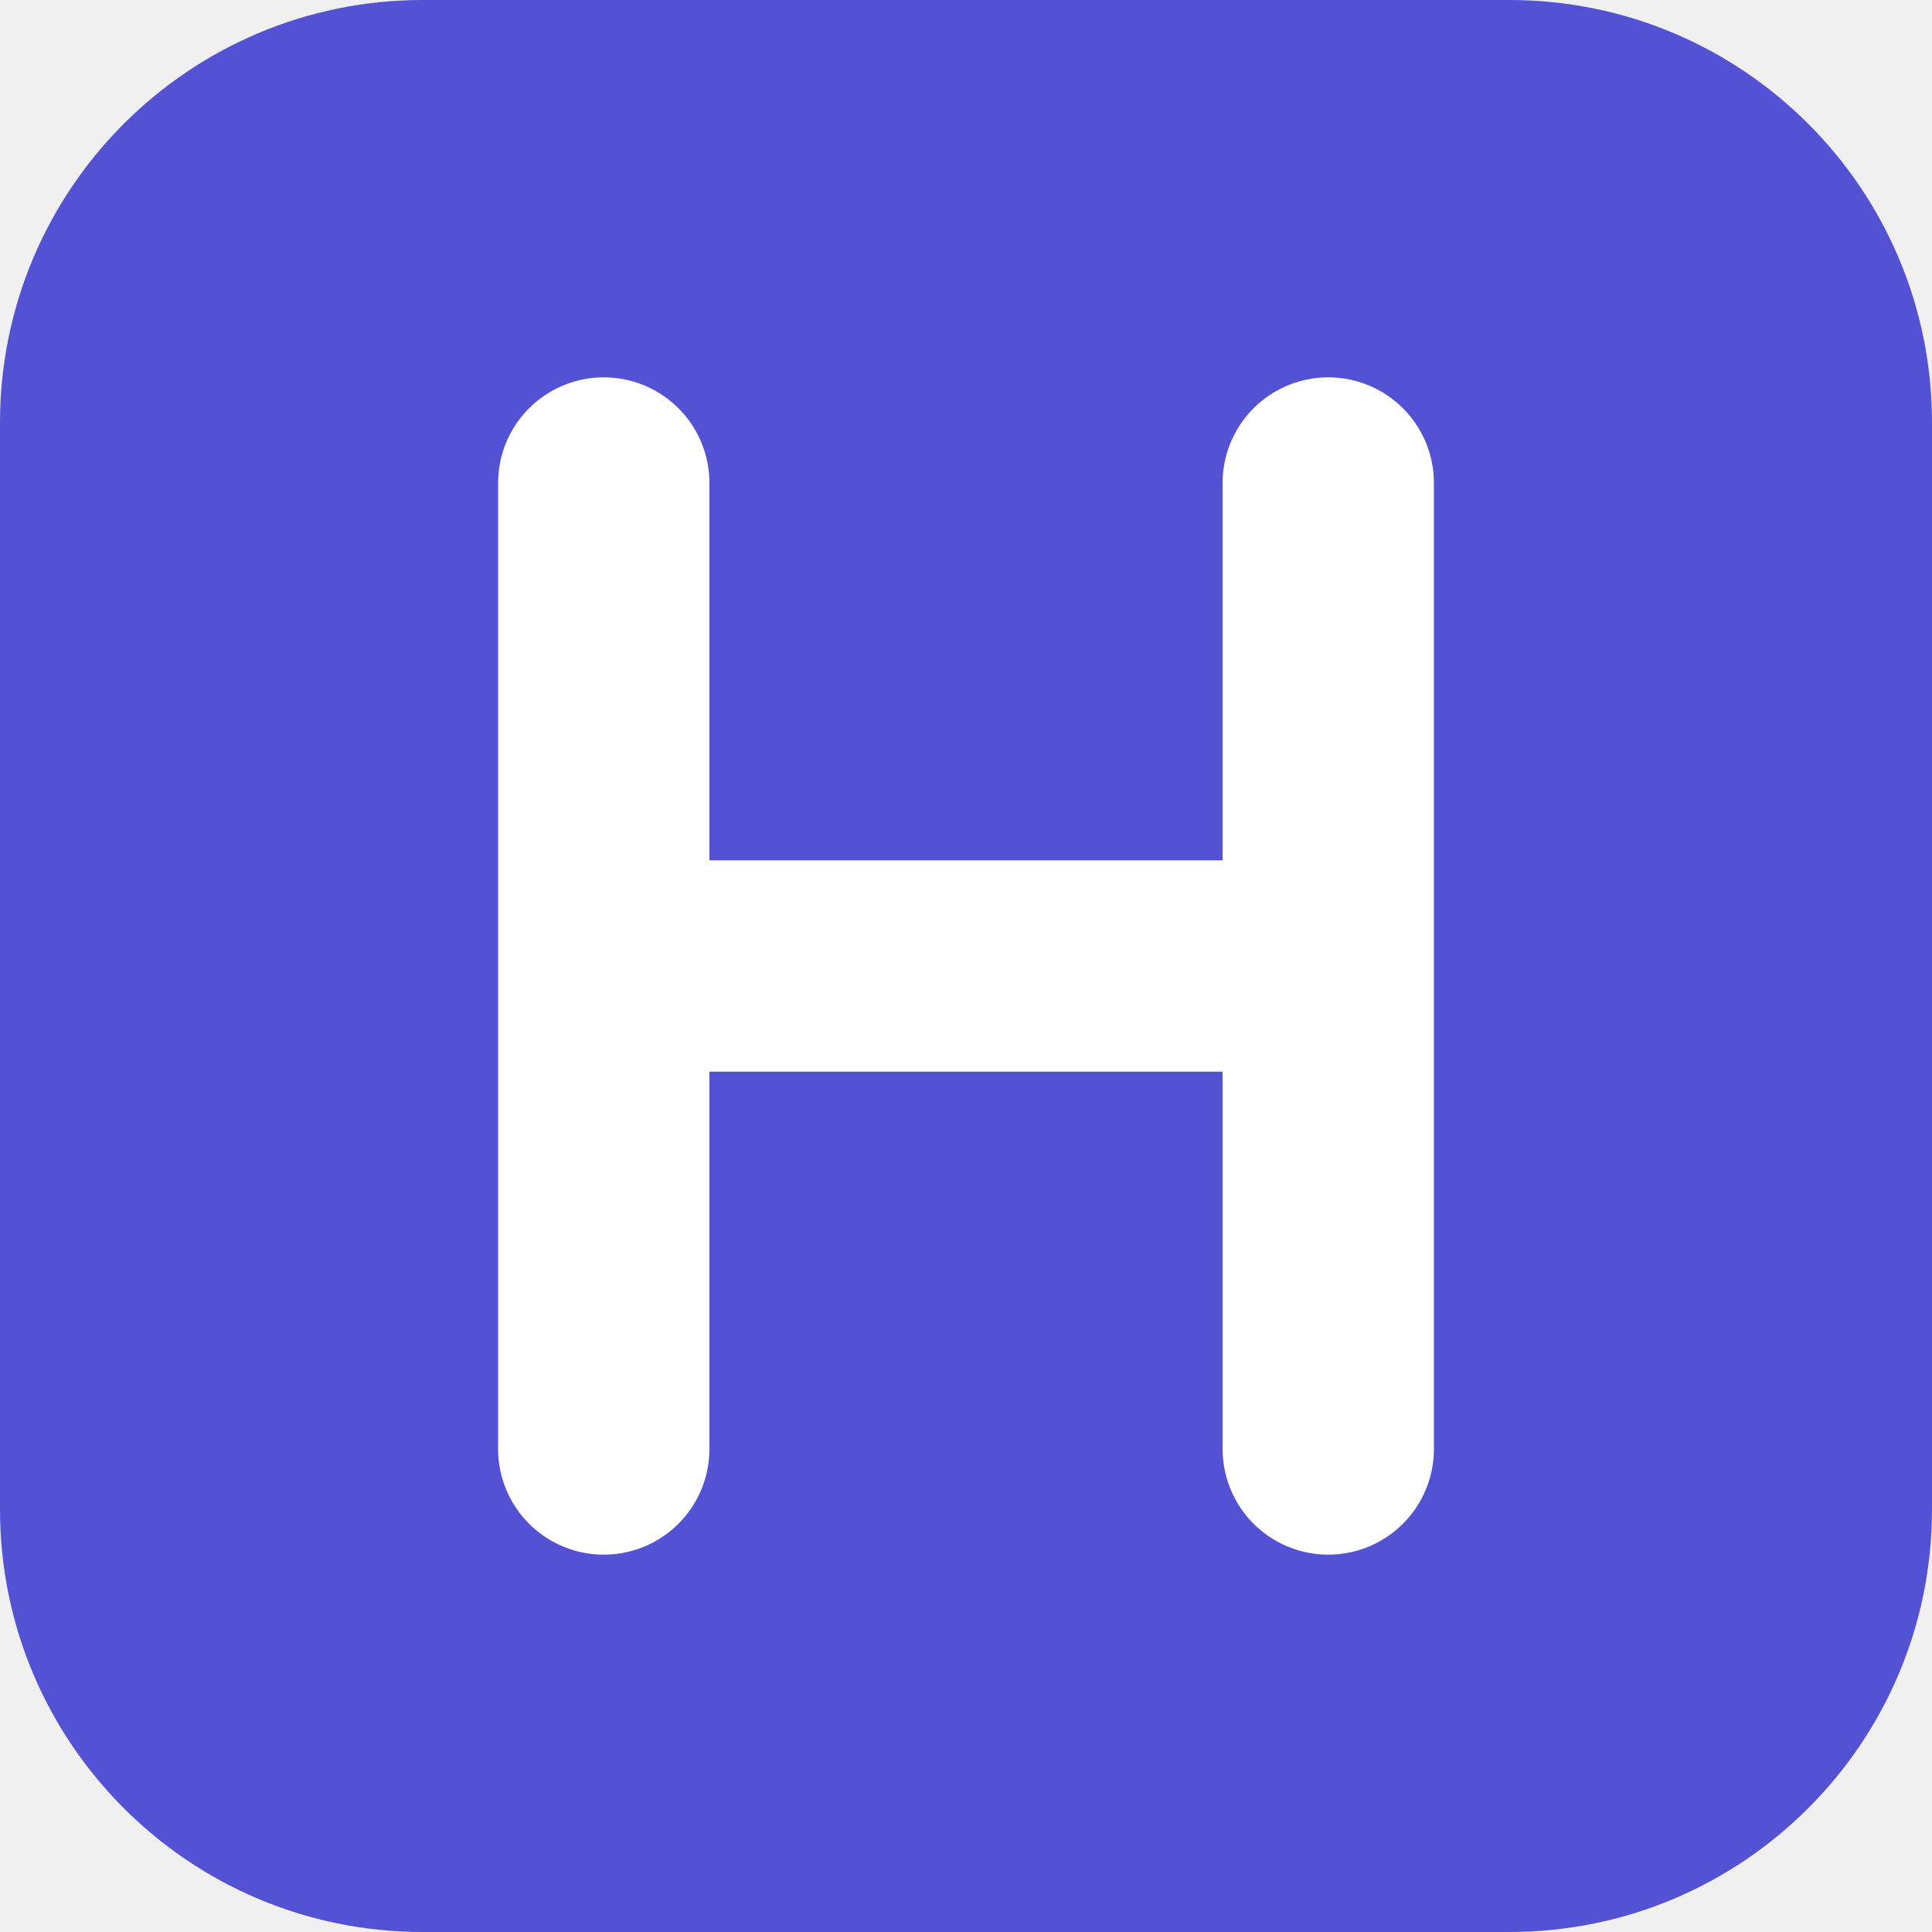
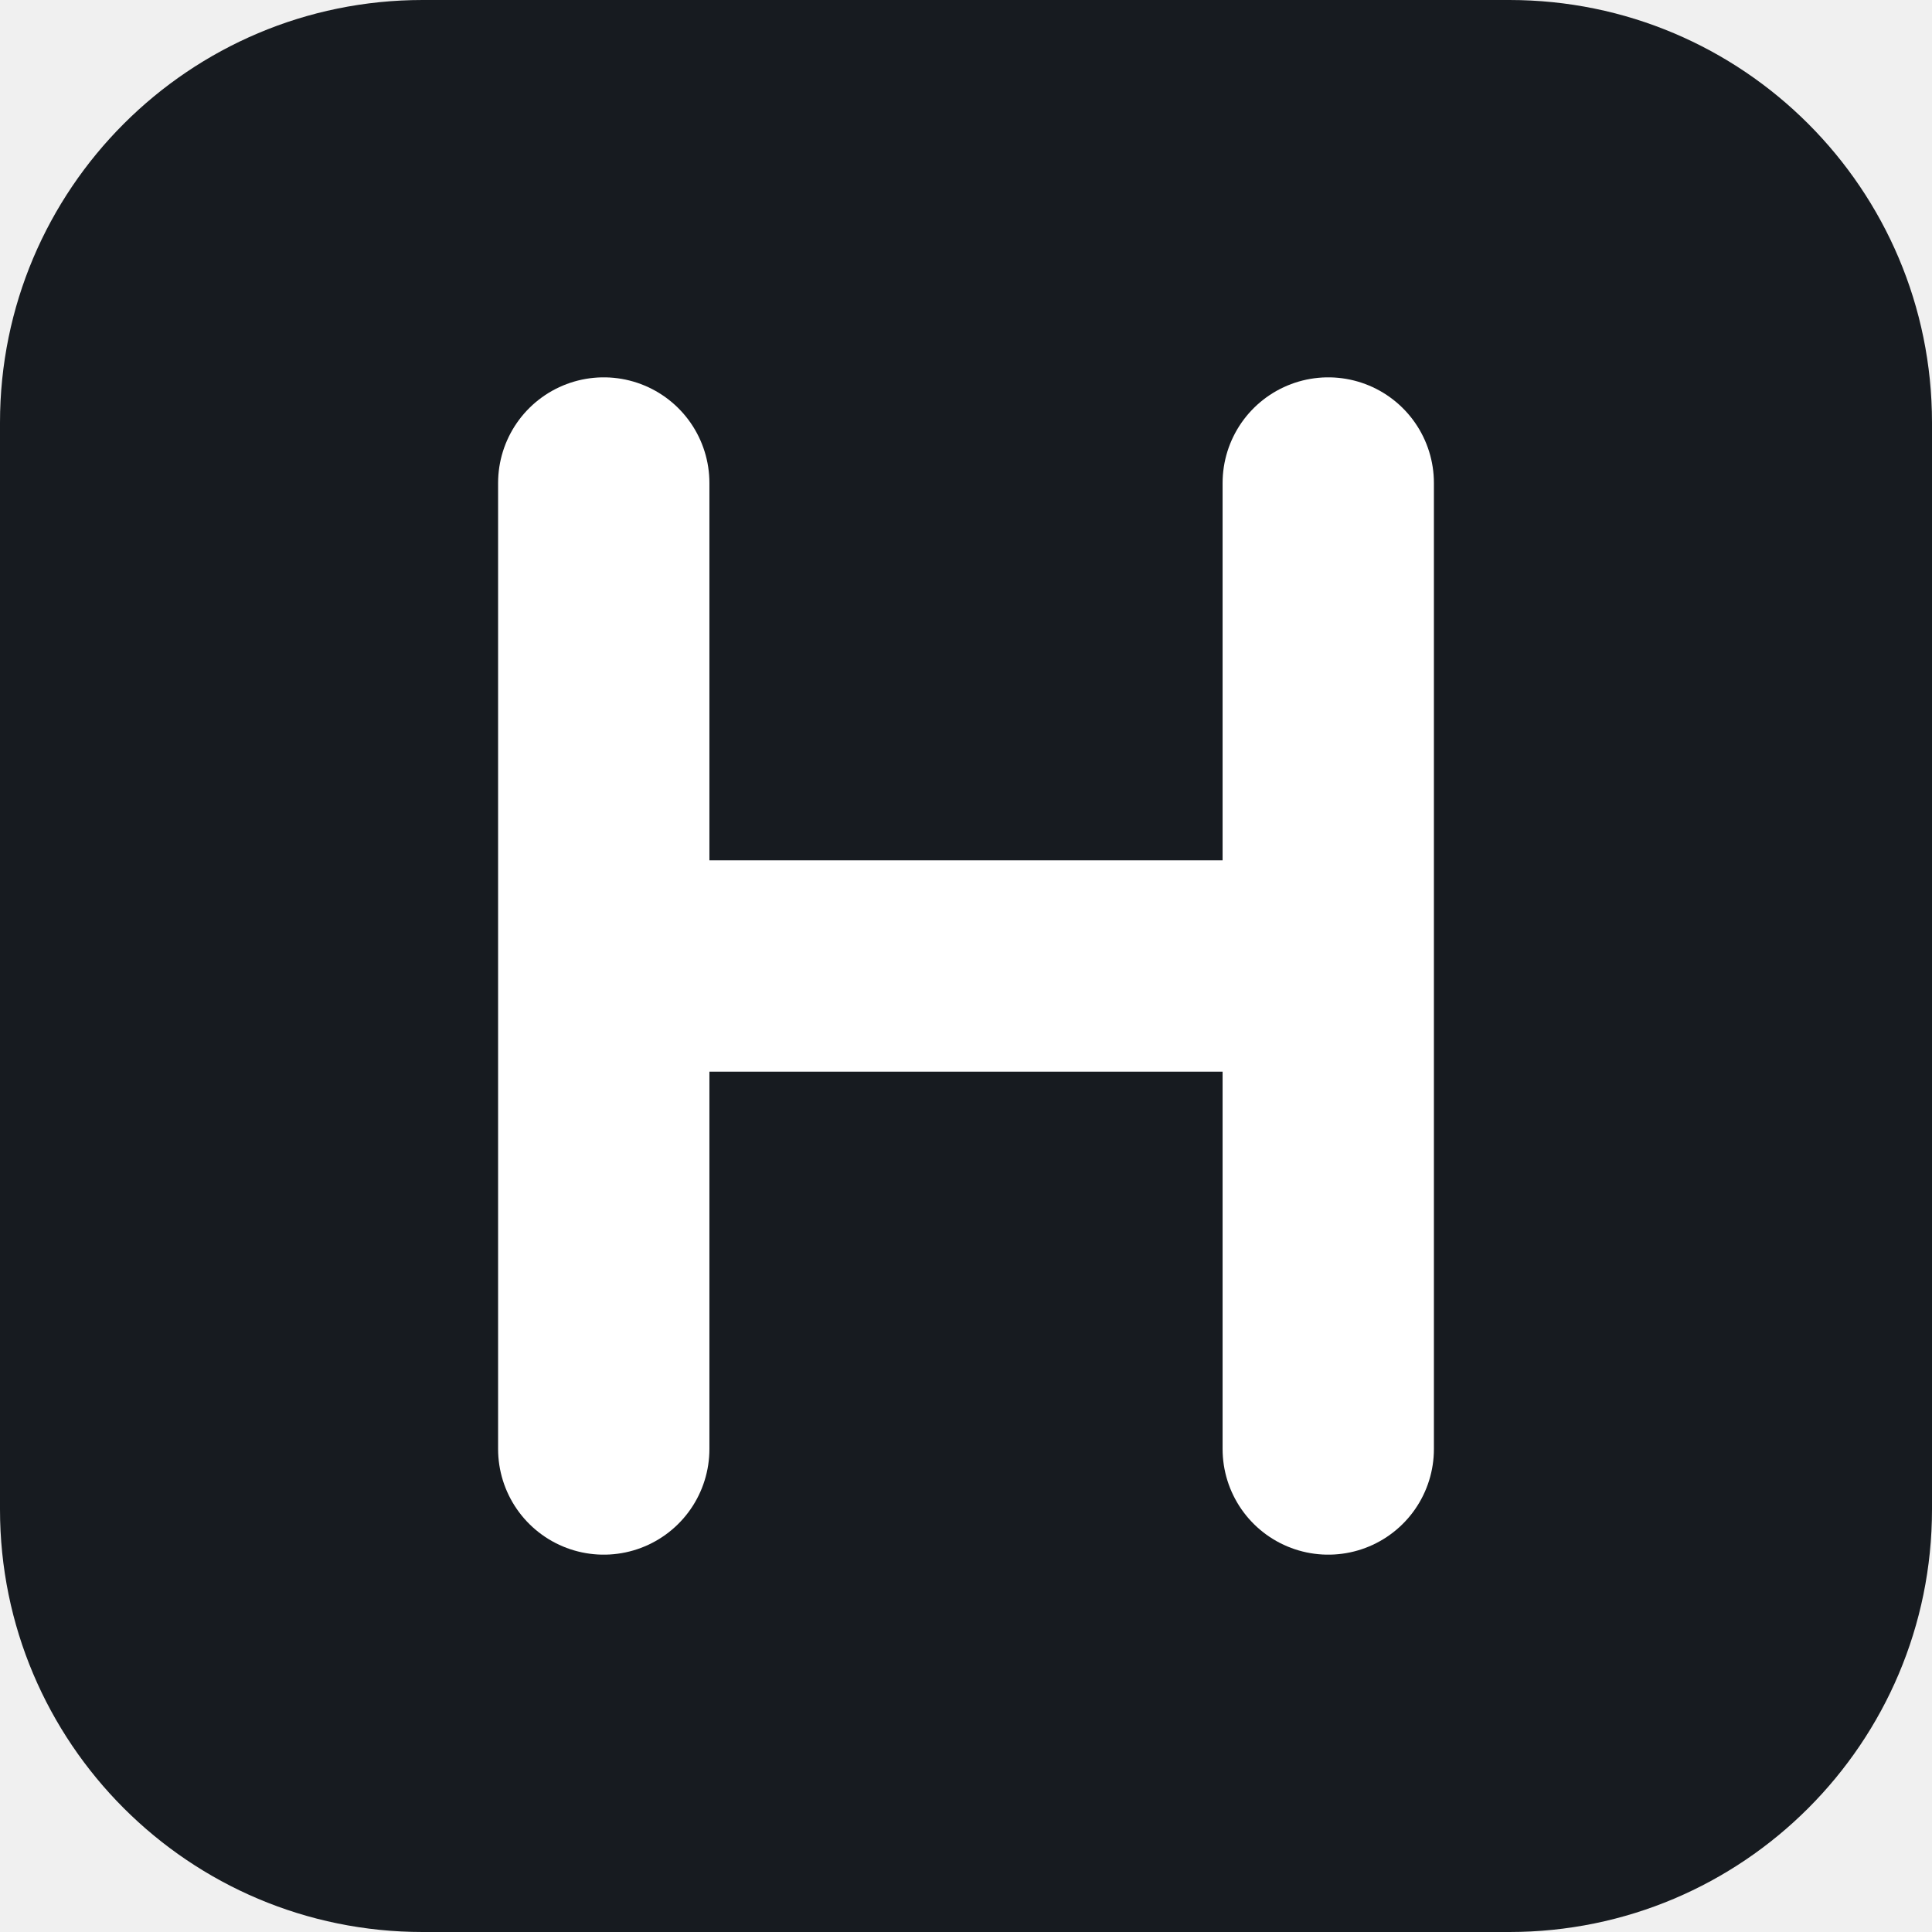
<svg xmlns="http://www.w3.org/2000/svg" viewBox="0 0 32 32">
-   <rect width="32" height="32" rx="7" fill="#5452d4" />
-   <path d="M10 8v16M22 8v16M10 16h12" stroke="#ffffff" stroke-width="3.5" stroke-linecap="round" />
+   <style>rect{fill:#171b20}path{stroke:#fff}@media (prefers-color-scheme:dark){rect{fill:#e9e8e5}path{stroke:#171b20}}</style>
+   <rect width="32" height="32" rx="7" />
+   <path d="M10 8v16M22 8v16M10 16h12" stroke-width="3.5" stroke-linecap="round" />
</svg>
